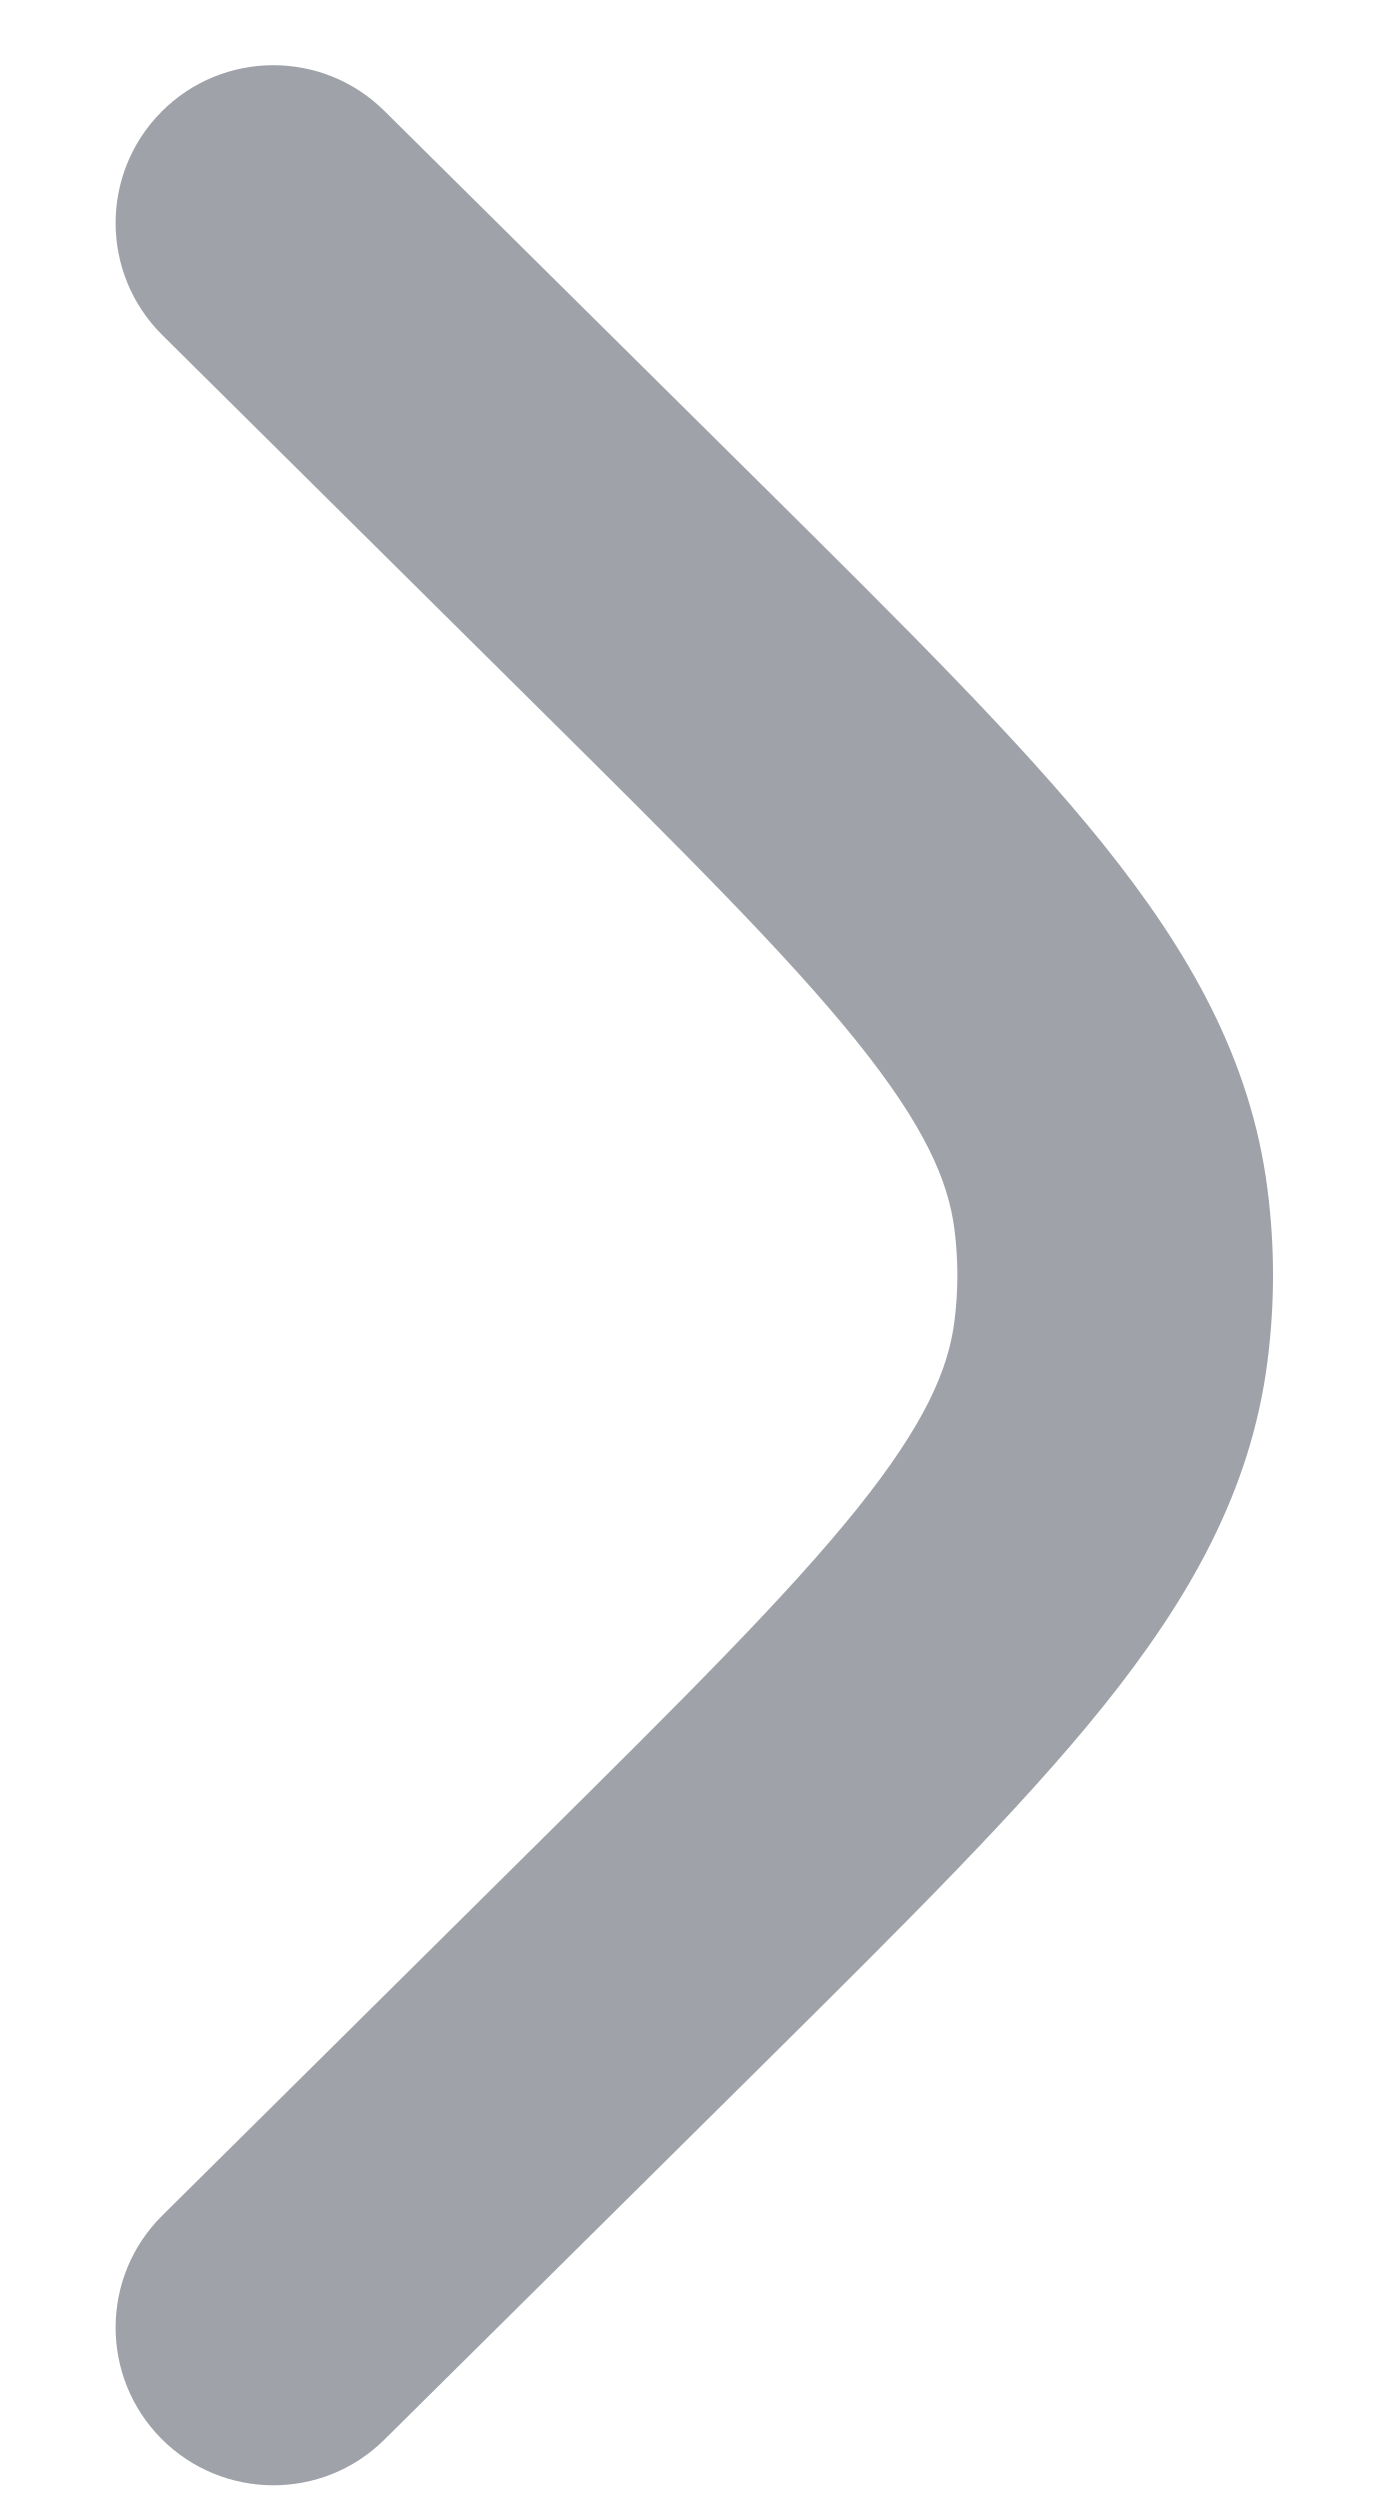
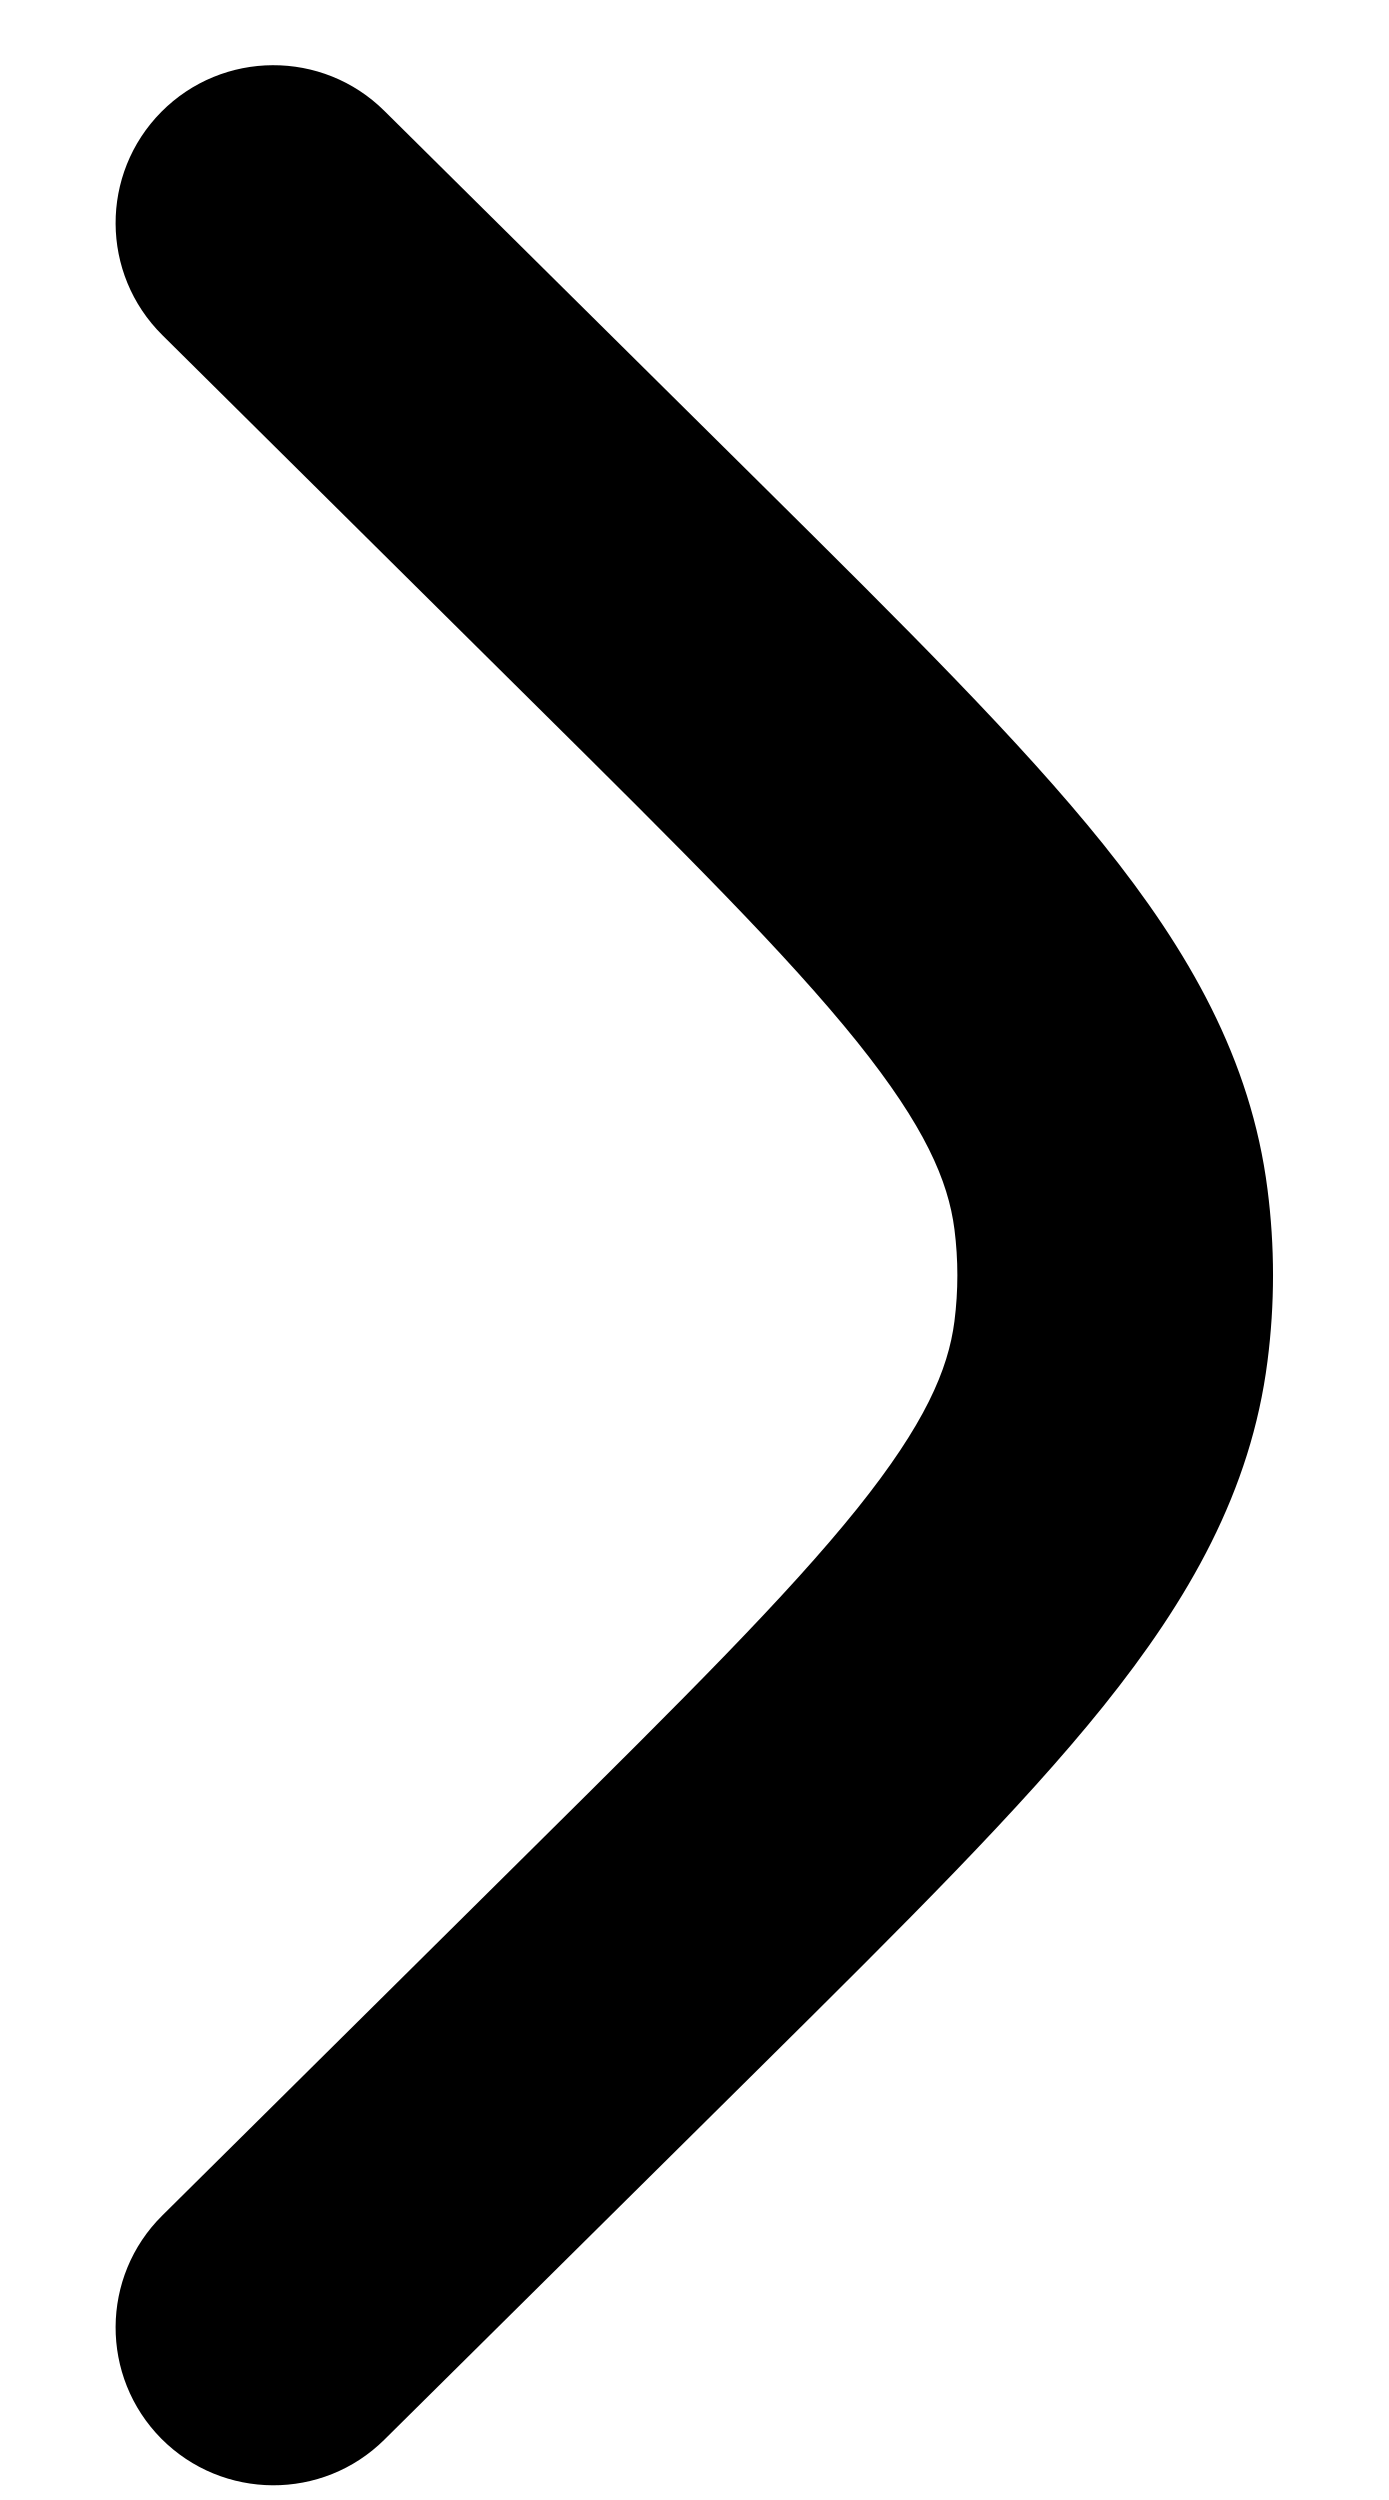
<svg xmlns="http://www.w3.org/2000/svg" width="10" height="18" viewBox="0 0 10 18" fill="none">
-   <path d="M6.872 9.513C6.9 9.293 6.9 9.071 6.872 8.851C6.827 8.501 6.659 8.11 6.171 7.501C5.668 6.875 4.924 6.135 3.84 5.061L1.169 2.413C0.723 1.971 0.72 1.252 1.161 0.806C1.603 0.36 2.323 0.357 2.768 0.799L5.488 3.494C6.512 4.509 7.349 5.339 7.943 6.078C8.56 6.847 9.007 7.627 9.126 8.563C9.179 8.974 9.179 9.39 9.126 9.8C9.007 10.737 8.56 11.517 7.943 12.286C7.349 13.025 6.512 13.855 5.488 14.87L2.768 17.565C2.323 18.007 1.603 18.003 1.161 17.558C0.72 17.112 0.723 16.392 1.169 15.951L3.84 13.303C4.924 12.229 5.668 11.489 6.171 10.863C6.659 10.254 6.827 9.863 6.872 9.513Z" fill="#9fa3a9" />
+   <path d="M6.872 9.513C6.9 9.293 6.9 9.071 6.872 8.851C6.827 8.501 6.659 8.11 6.171 7.501C5.668 6.875 4.924 6.135 3.84 5.061L1.169 2.413C0.723 1.971 0.72 1.252 1.161 0.806C1.603 0.36 2.323 0.357 2.768 0.799L5.488 3.494C6.512 4.509 7.349 5.339 7.943 6.078C8.56 6.847 9.007 7.627 9.126 8.563C9.179 8.974 9.179 9.39 9.126 9.8C9.007 10.737 8.56 11.517 7.943 12.286C7.349 13.025 6.512 13.855 5.488 14.87L2.768 17.565C2.323 18.007 1.603 18.003 1.161 17.558C0.72 17.112 0.723 16.392 1.169 15.951L3.84 13.303C4.924 12.229 5.668 11.489 6.171 10.863C6.659 10.254 6.827 9.863 6.872 9.513Z" fill="currentColor" />
</svg>
